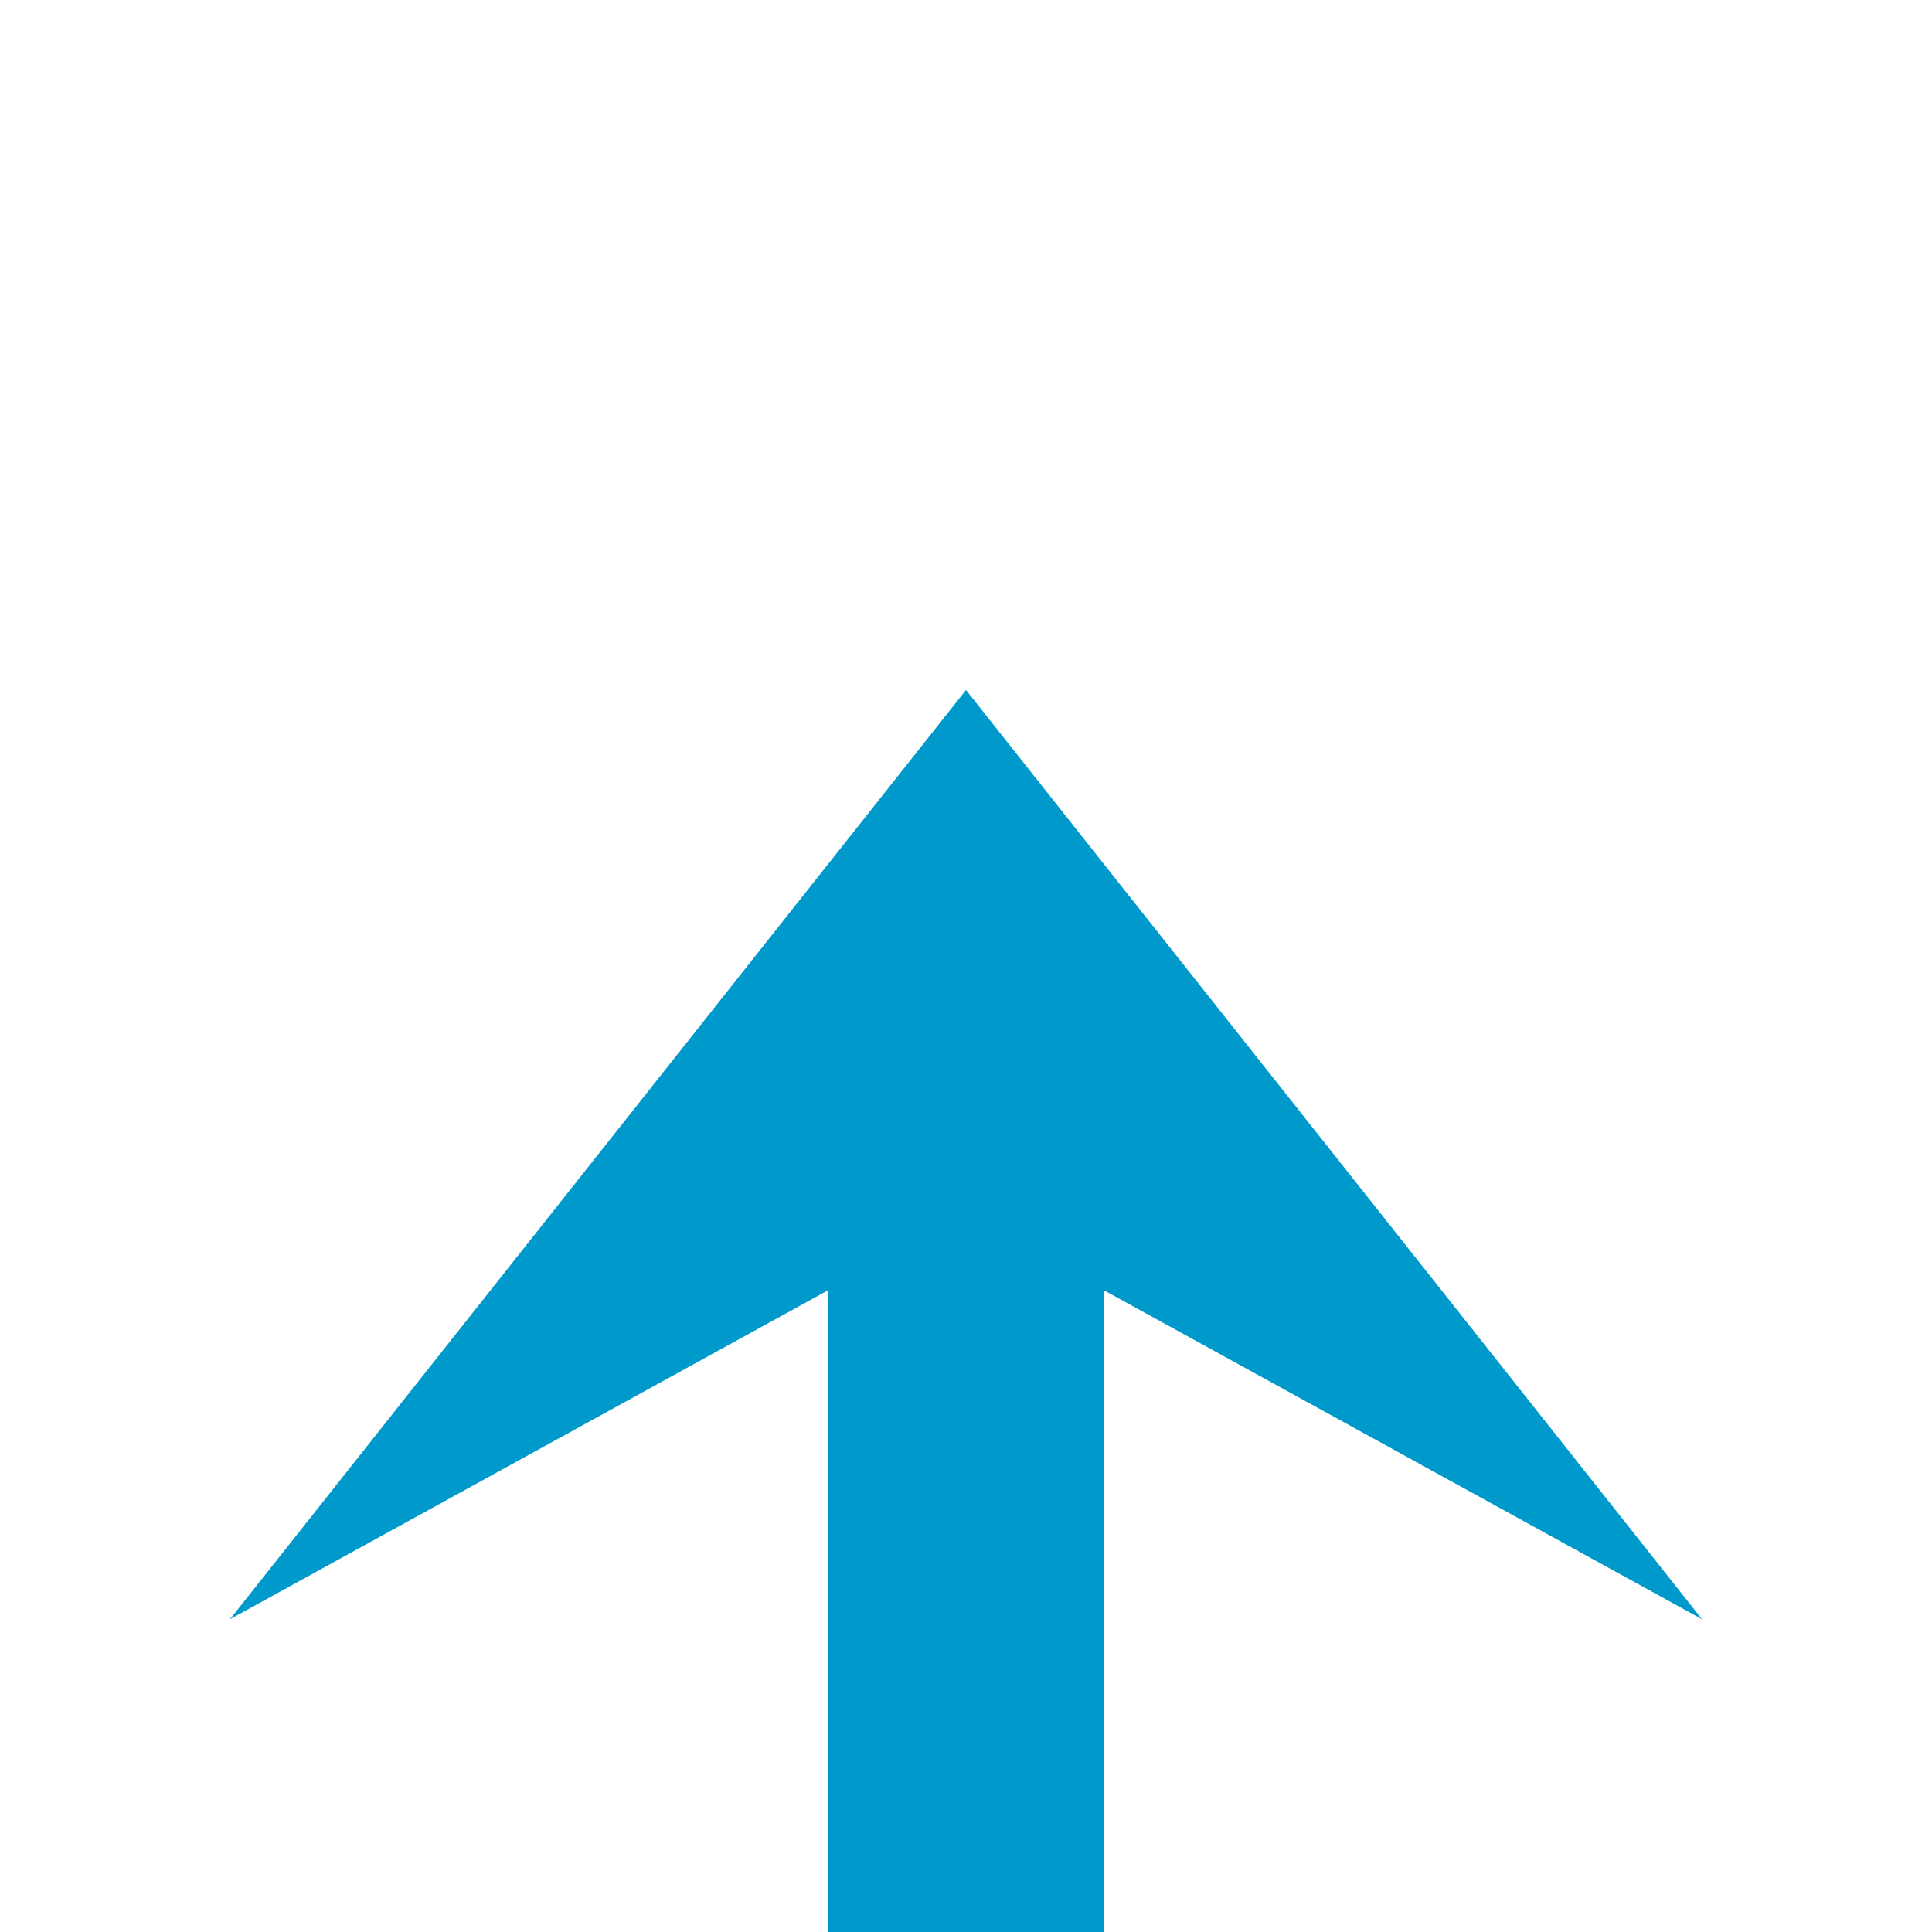
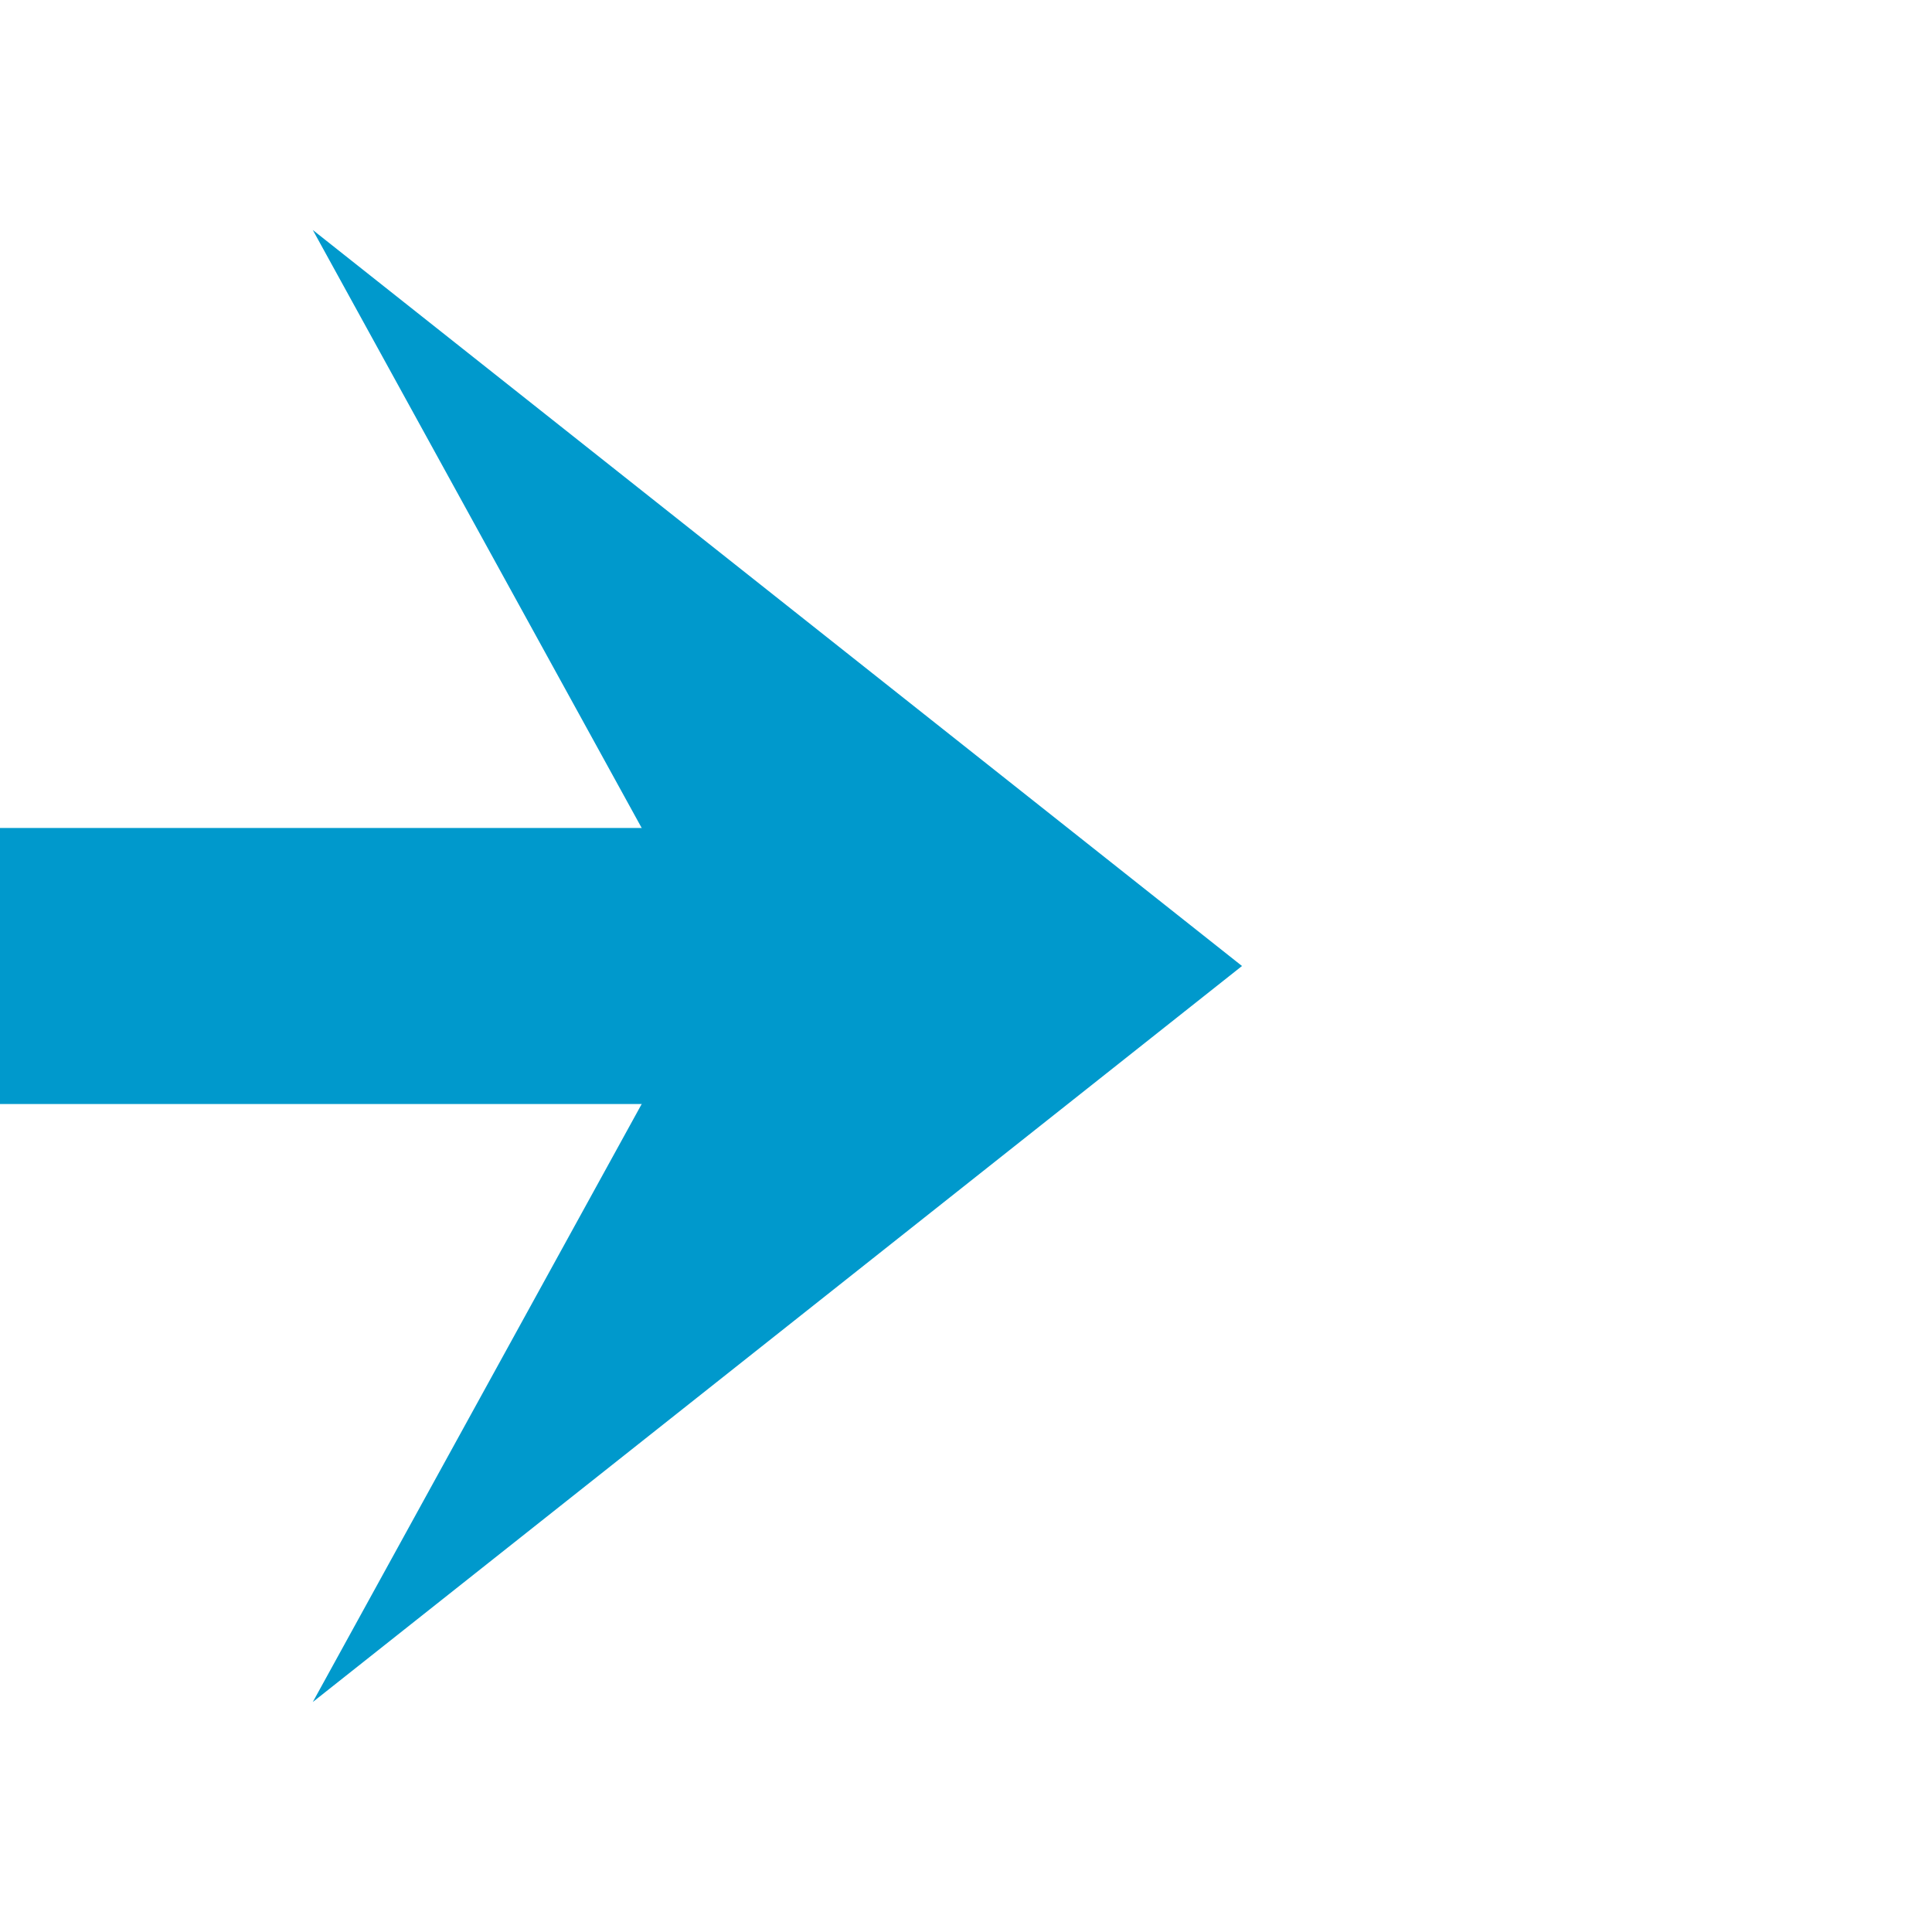
- <svg xmlns="http://www.w3.org/2000/svg" version="1.1" width="42px" height="42px" preserveAspectRatio="xMinYMid meet" viewBox="602 2864  42 40">
-   <path d="M 440 2915  L 618 2915  A 5 5 0 0 0 623 2910 L 623 2883  " stroke-width="6" stroke="#0099cc" fill="none" />
-   <path d="M 639 2898.2  L 623 2878  L 607 2898.2  L 623 2889.4  L 639 2898.2  Z " fill-rule="nonzero" fill="#0099cc" stroke="none" />
+ <svg xmlns="http://www.w3.org/2000/svg" version="1.1" width="42px" height="42px" preserveAspectRatio="xMinYMid meet" viewBox="527 513  42 40">
+   <path d="M 268 467  L 268 528  A 5 5 0 0 0 273 533 L 549 533  " stroke-width="6" stroke="#0099cc" fill="none" />
+   <path d="M 533.8 549  L 554 533  L 533.8 517  L 542.6 533  L 533.8 549  Z " fill-rule="nonzero" fill="#0099cc" stroke="none" />
</svg>
